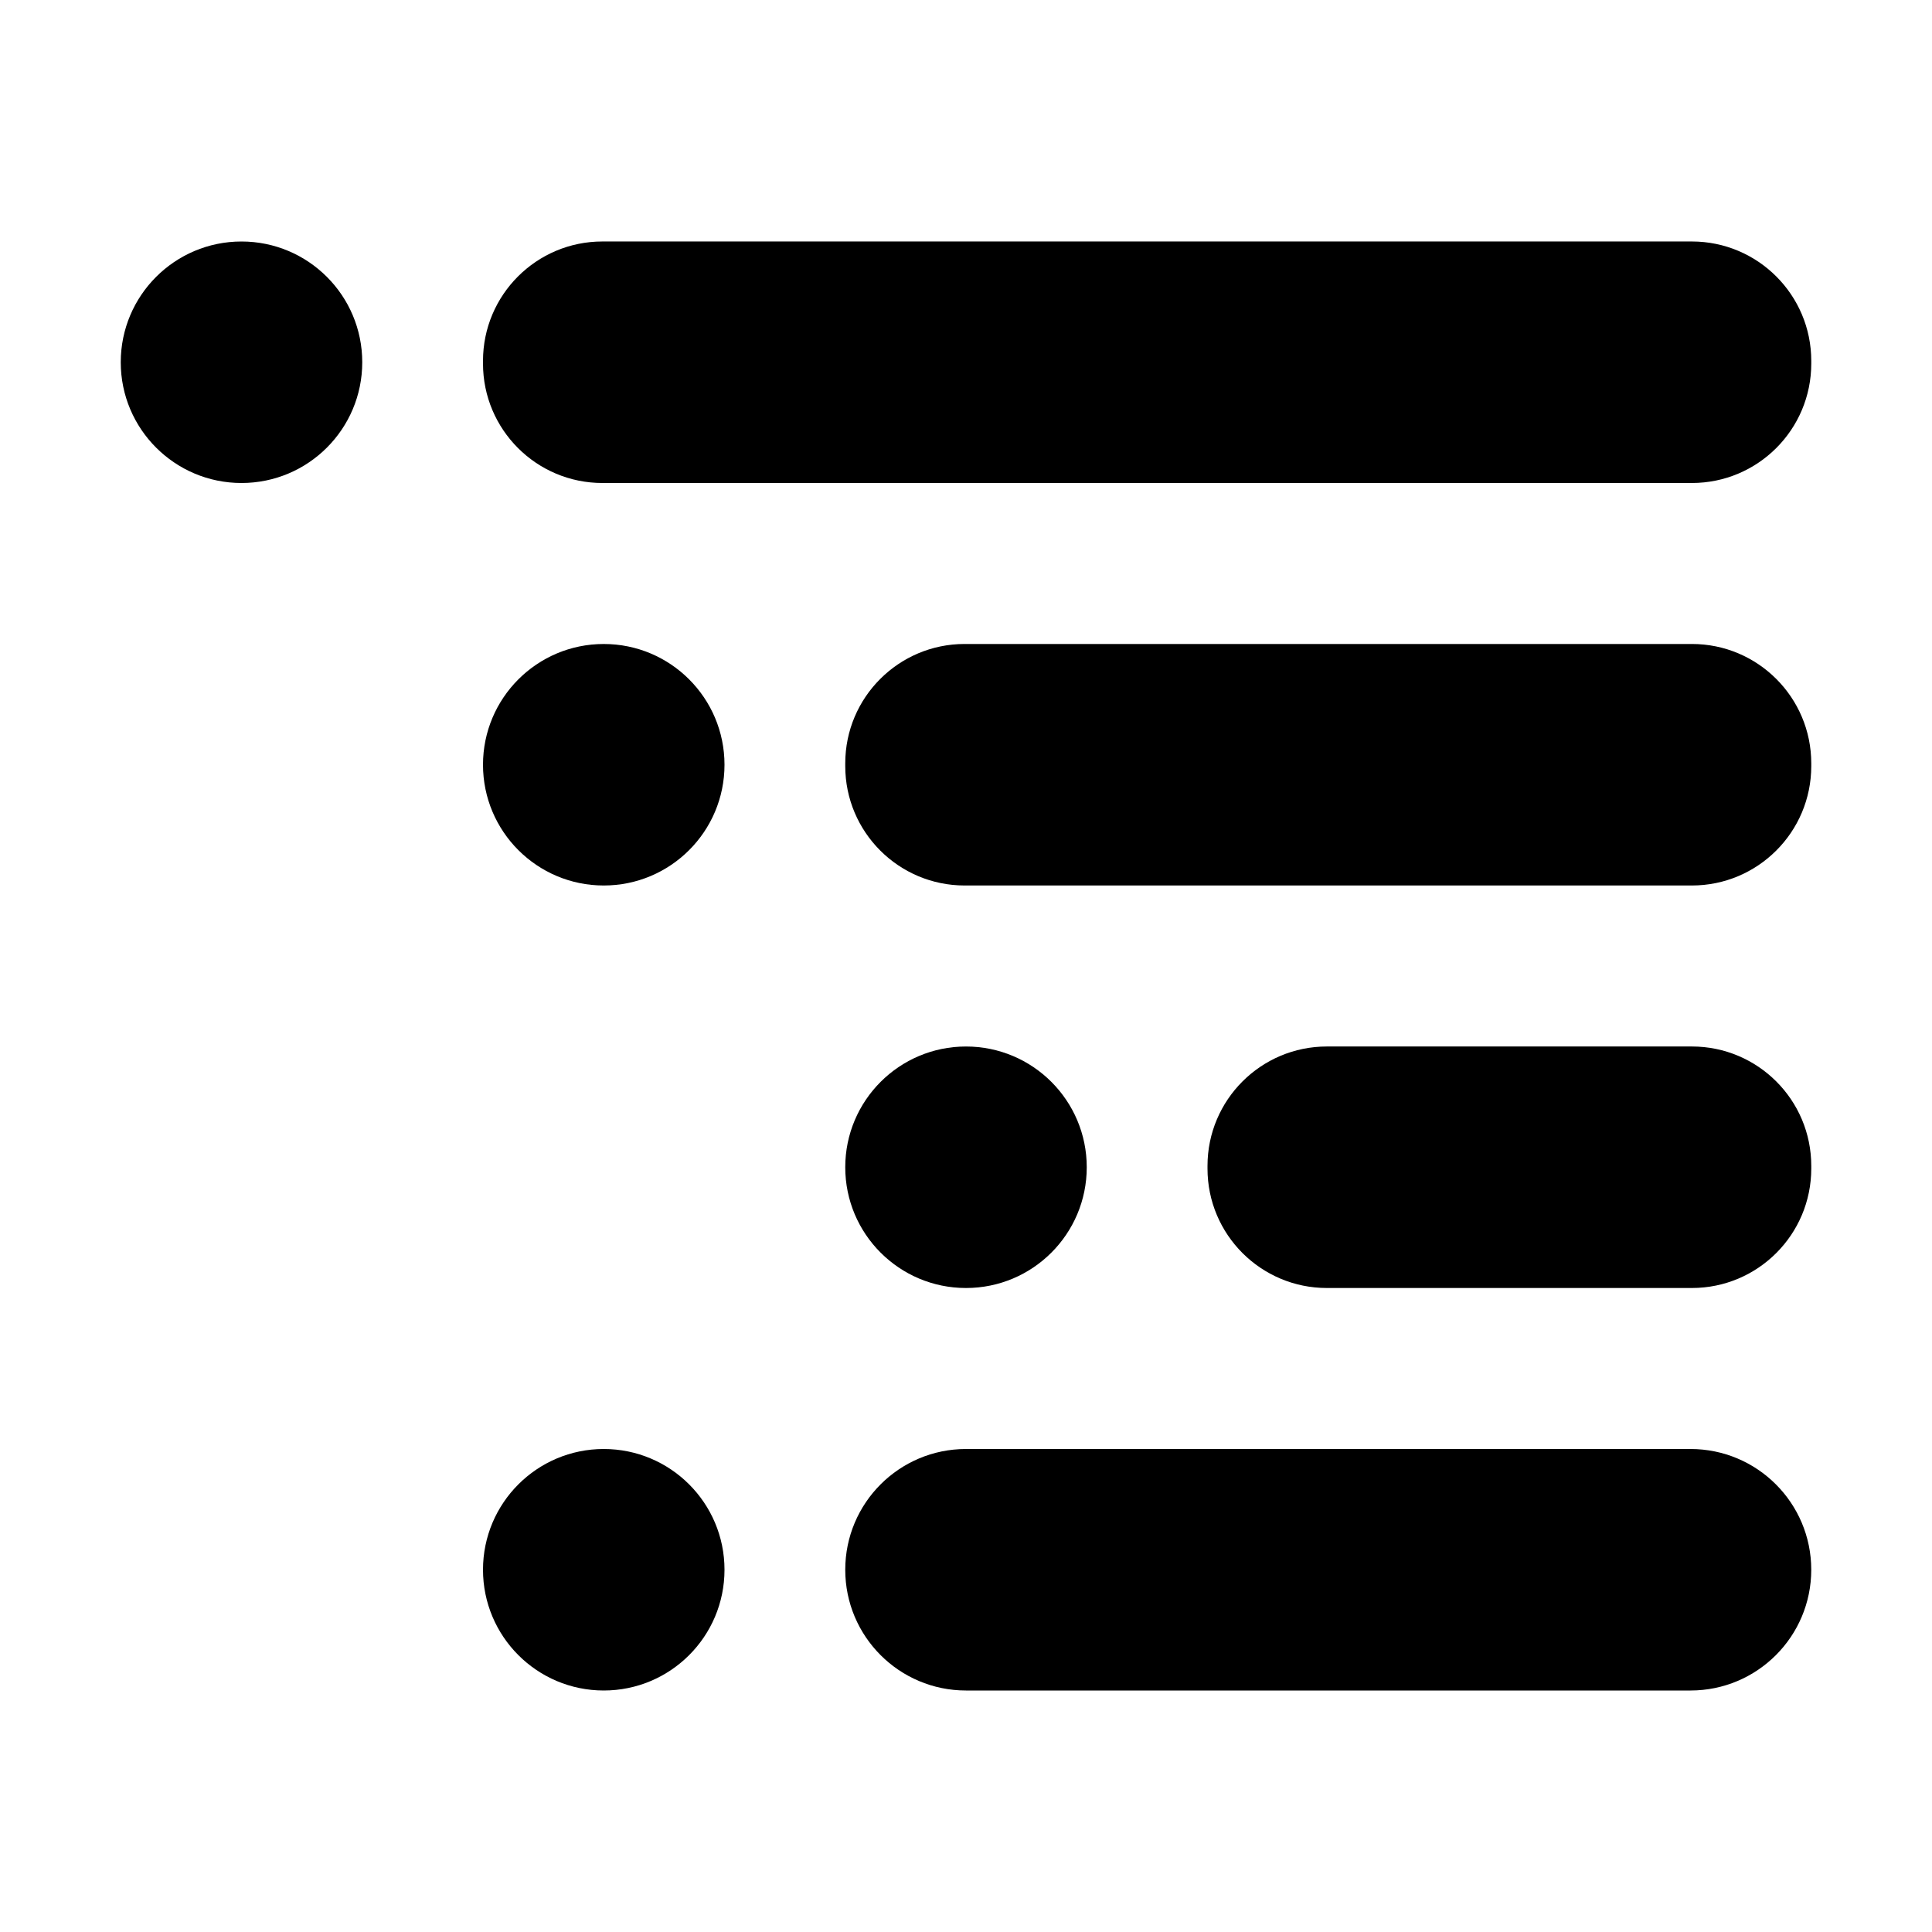
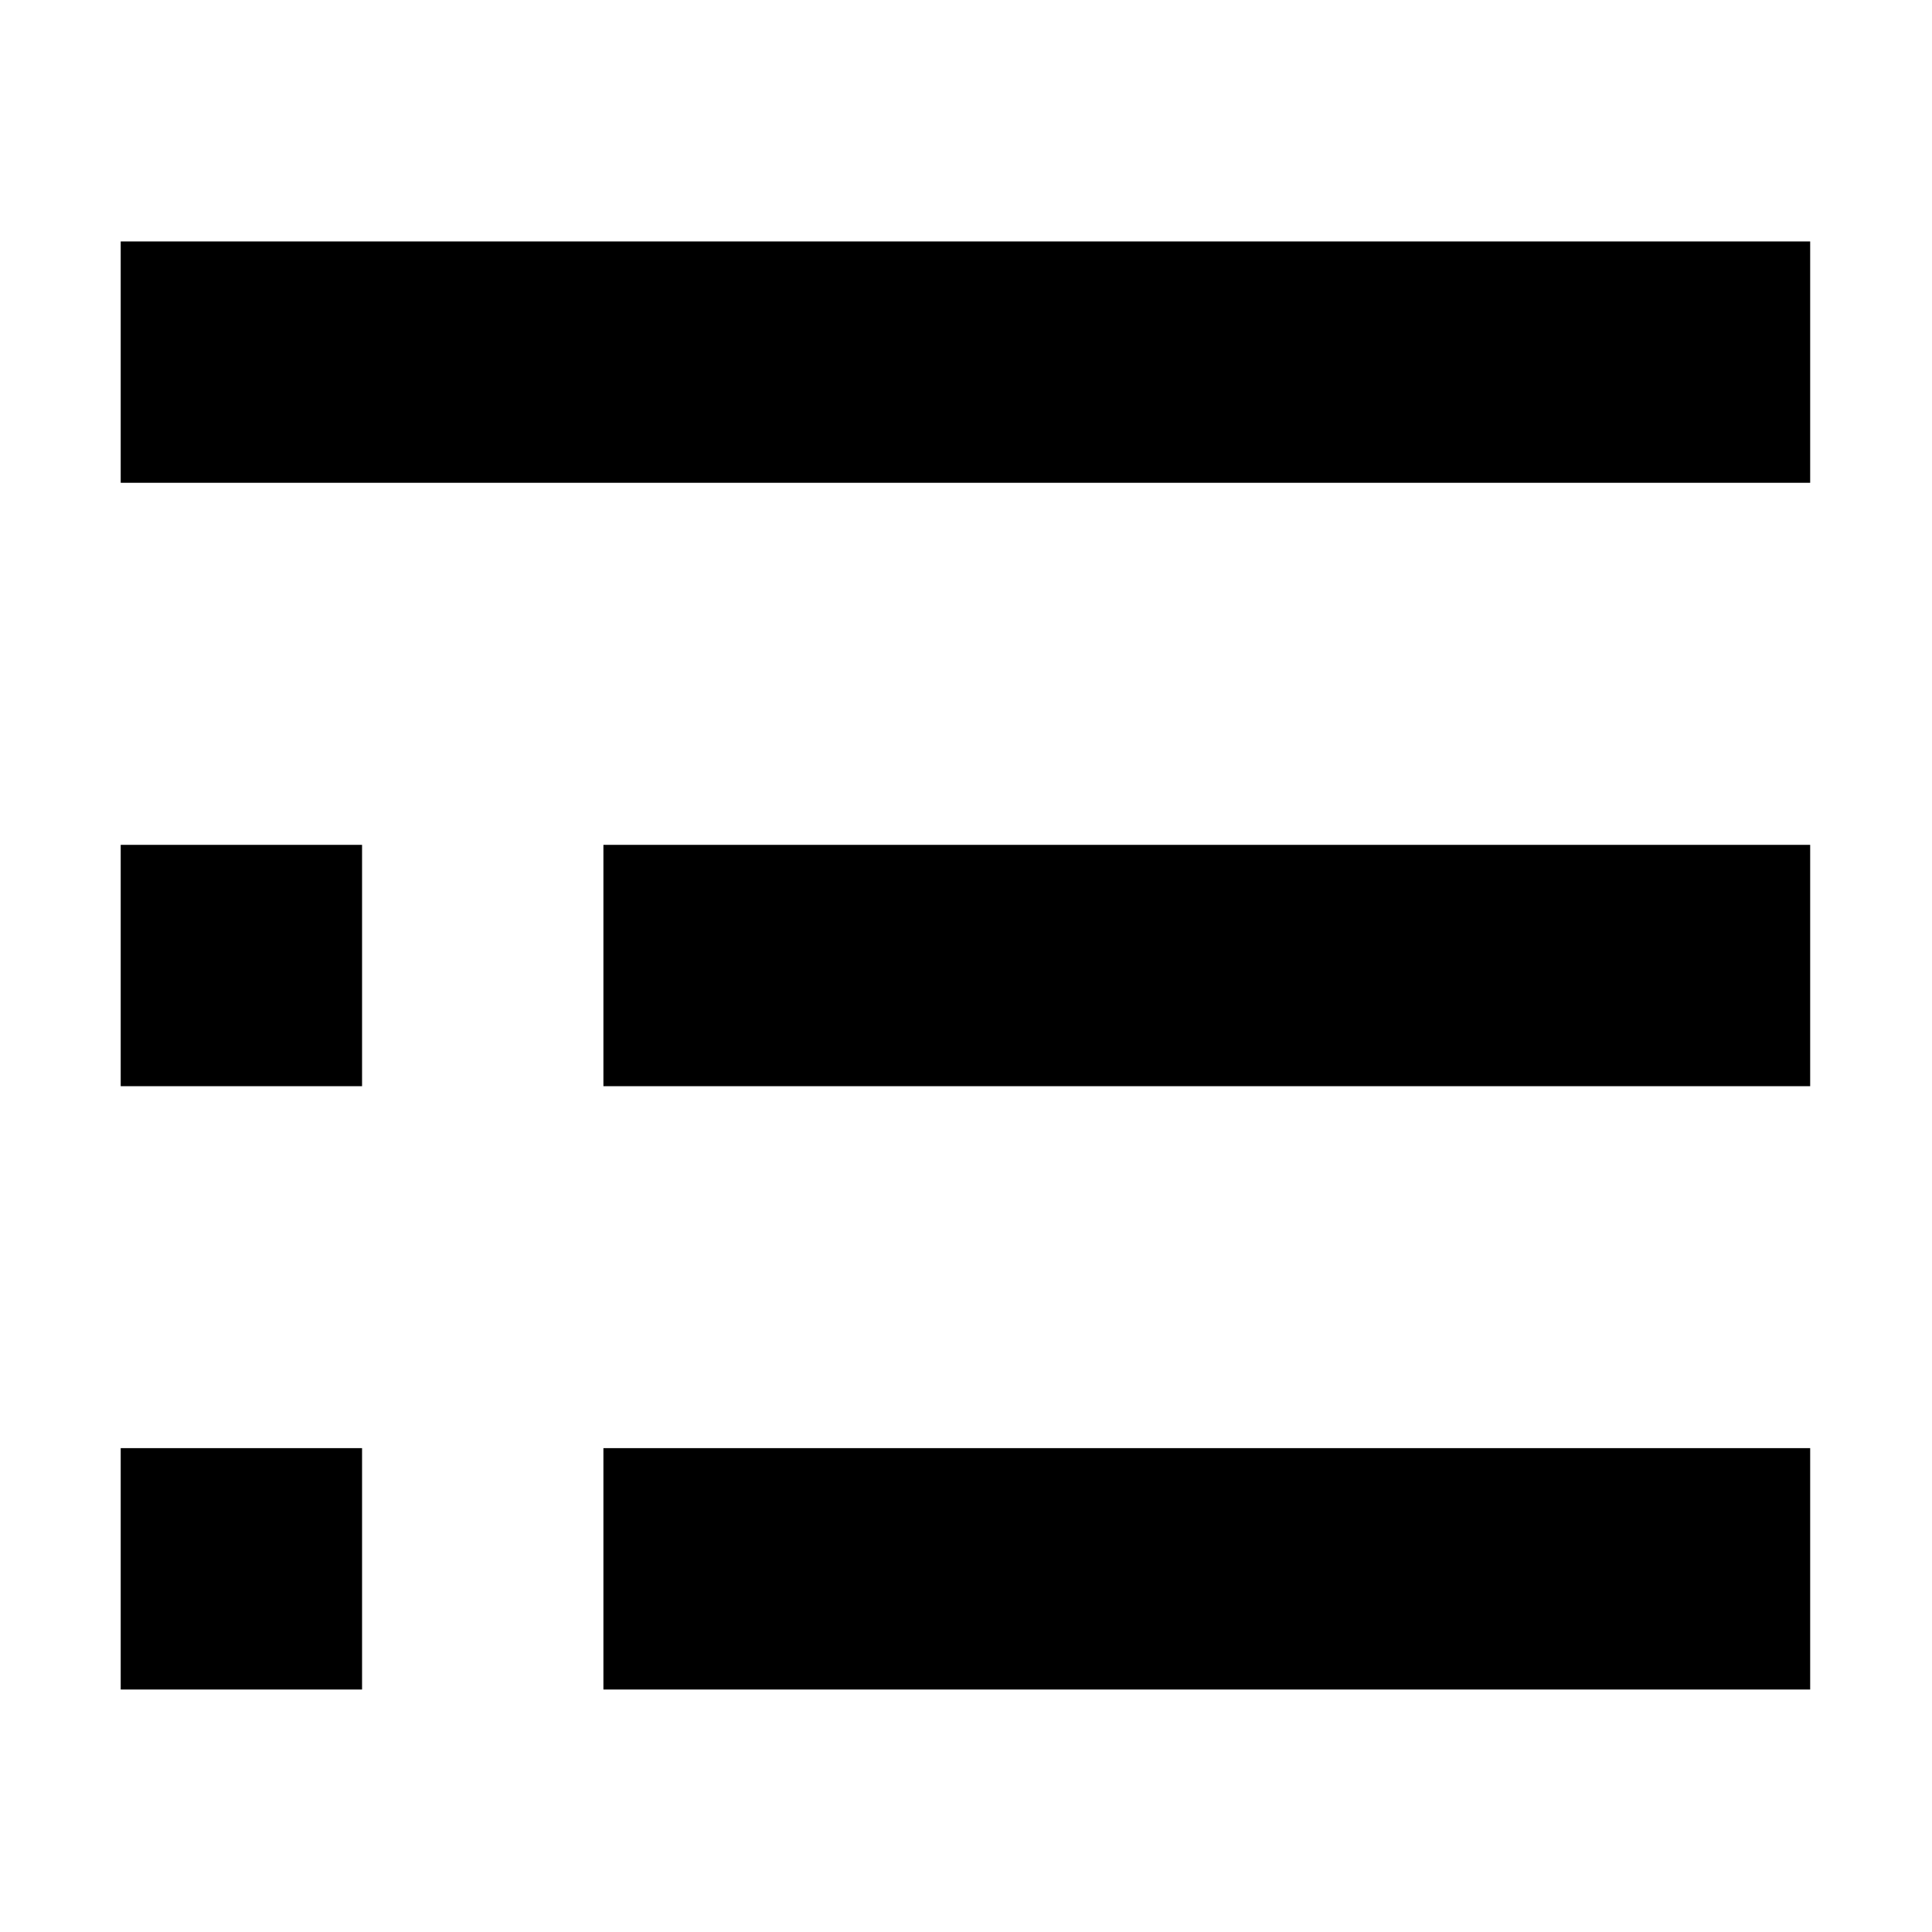
- <svg xmlns="http://www.w3.org/2000/svg" t="1596186400155" class="icon" viewBox="0 0 1024 1024" version="1.1" p-id="1488">
-   <path d="M896.71 256H319.29c-34.95 0-63.29-28.33-63.29-63.29v-1.43c0-34.95 28.33-63.29 63.29-63.29h577.43c34.95 0 63.29 28.33 63.29 63.29v1.43C960 227.67 931.67 256 896.71 256z" p-id="1489" />
-   <path d="M128 192m-64 0a64 64 0 1 0 128 0 64 64 0 1 0-128 0Z" p-id="1490" />
-   <path d="M320 405.33m-64 0a64 64 0 1 0 128 0 64 64 0 1 0-128 0Z" p-id="1491" />
-   <path d="M512 618.67m-64 0a64 64 0 1 0 128 0 64 64 0 1 0-128 0Z" p-id="1492" />
-   <path d="M320 832m-64 0a64 64 0 1 0 128 0 64 64 0 1 0-128 0Z" p-id="1493" />
-   <path d="M896.71 469.33H511.29c-34.95 0-63.29-28.33-63.29-63.29v-1.43c0-34.95 28.33-63.29 63.29-63.29h385.43c34.95 0 63.29 28.33 63.29 63.29v1.43c-0.01 34.96-28.34 63.29-63.3 63.29zM896.71 682.67H703.29c-34.95 0-63.29-28.33-63.29-63.29v-1.43c0-34.95 28.33-63.29 63.29-63.29h193.43c34.95 0 63.29 28.33 63.29 63.29v1.43c-0.01 34.95-28.34 63.29-63.3 63.29zM896 896H512c-35.35 0-64-28.65-64-64s28.65-64 64-64h384c35.35 0 64 28.65 64 64s-28.65 64-64 64z" p-id="1494" />
+ <svg xmlns="http://www.w3.org/2000/svg" t="1662346933604" class="icon" viewBox="0 0 1024 1024" version="1.1" p-id="3559" width="16" height="16">
+   <path d="M63.976 127.976v127.909h895.454V127.976H63.976z m255.844 447.727h639.61V447.788H319.82v127.915z m0 319.78h639.61V767.541H319.82v127.942zM63.976 575.703h127.922V447.788H63.976v127.915z m0 319.78h127.922V767.541H63.976v127.942z" p-id="3560" />
</svg>
